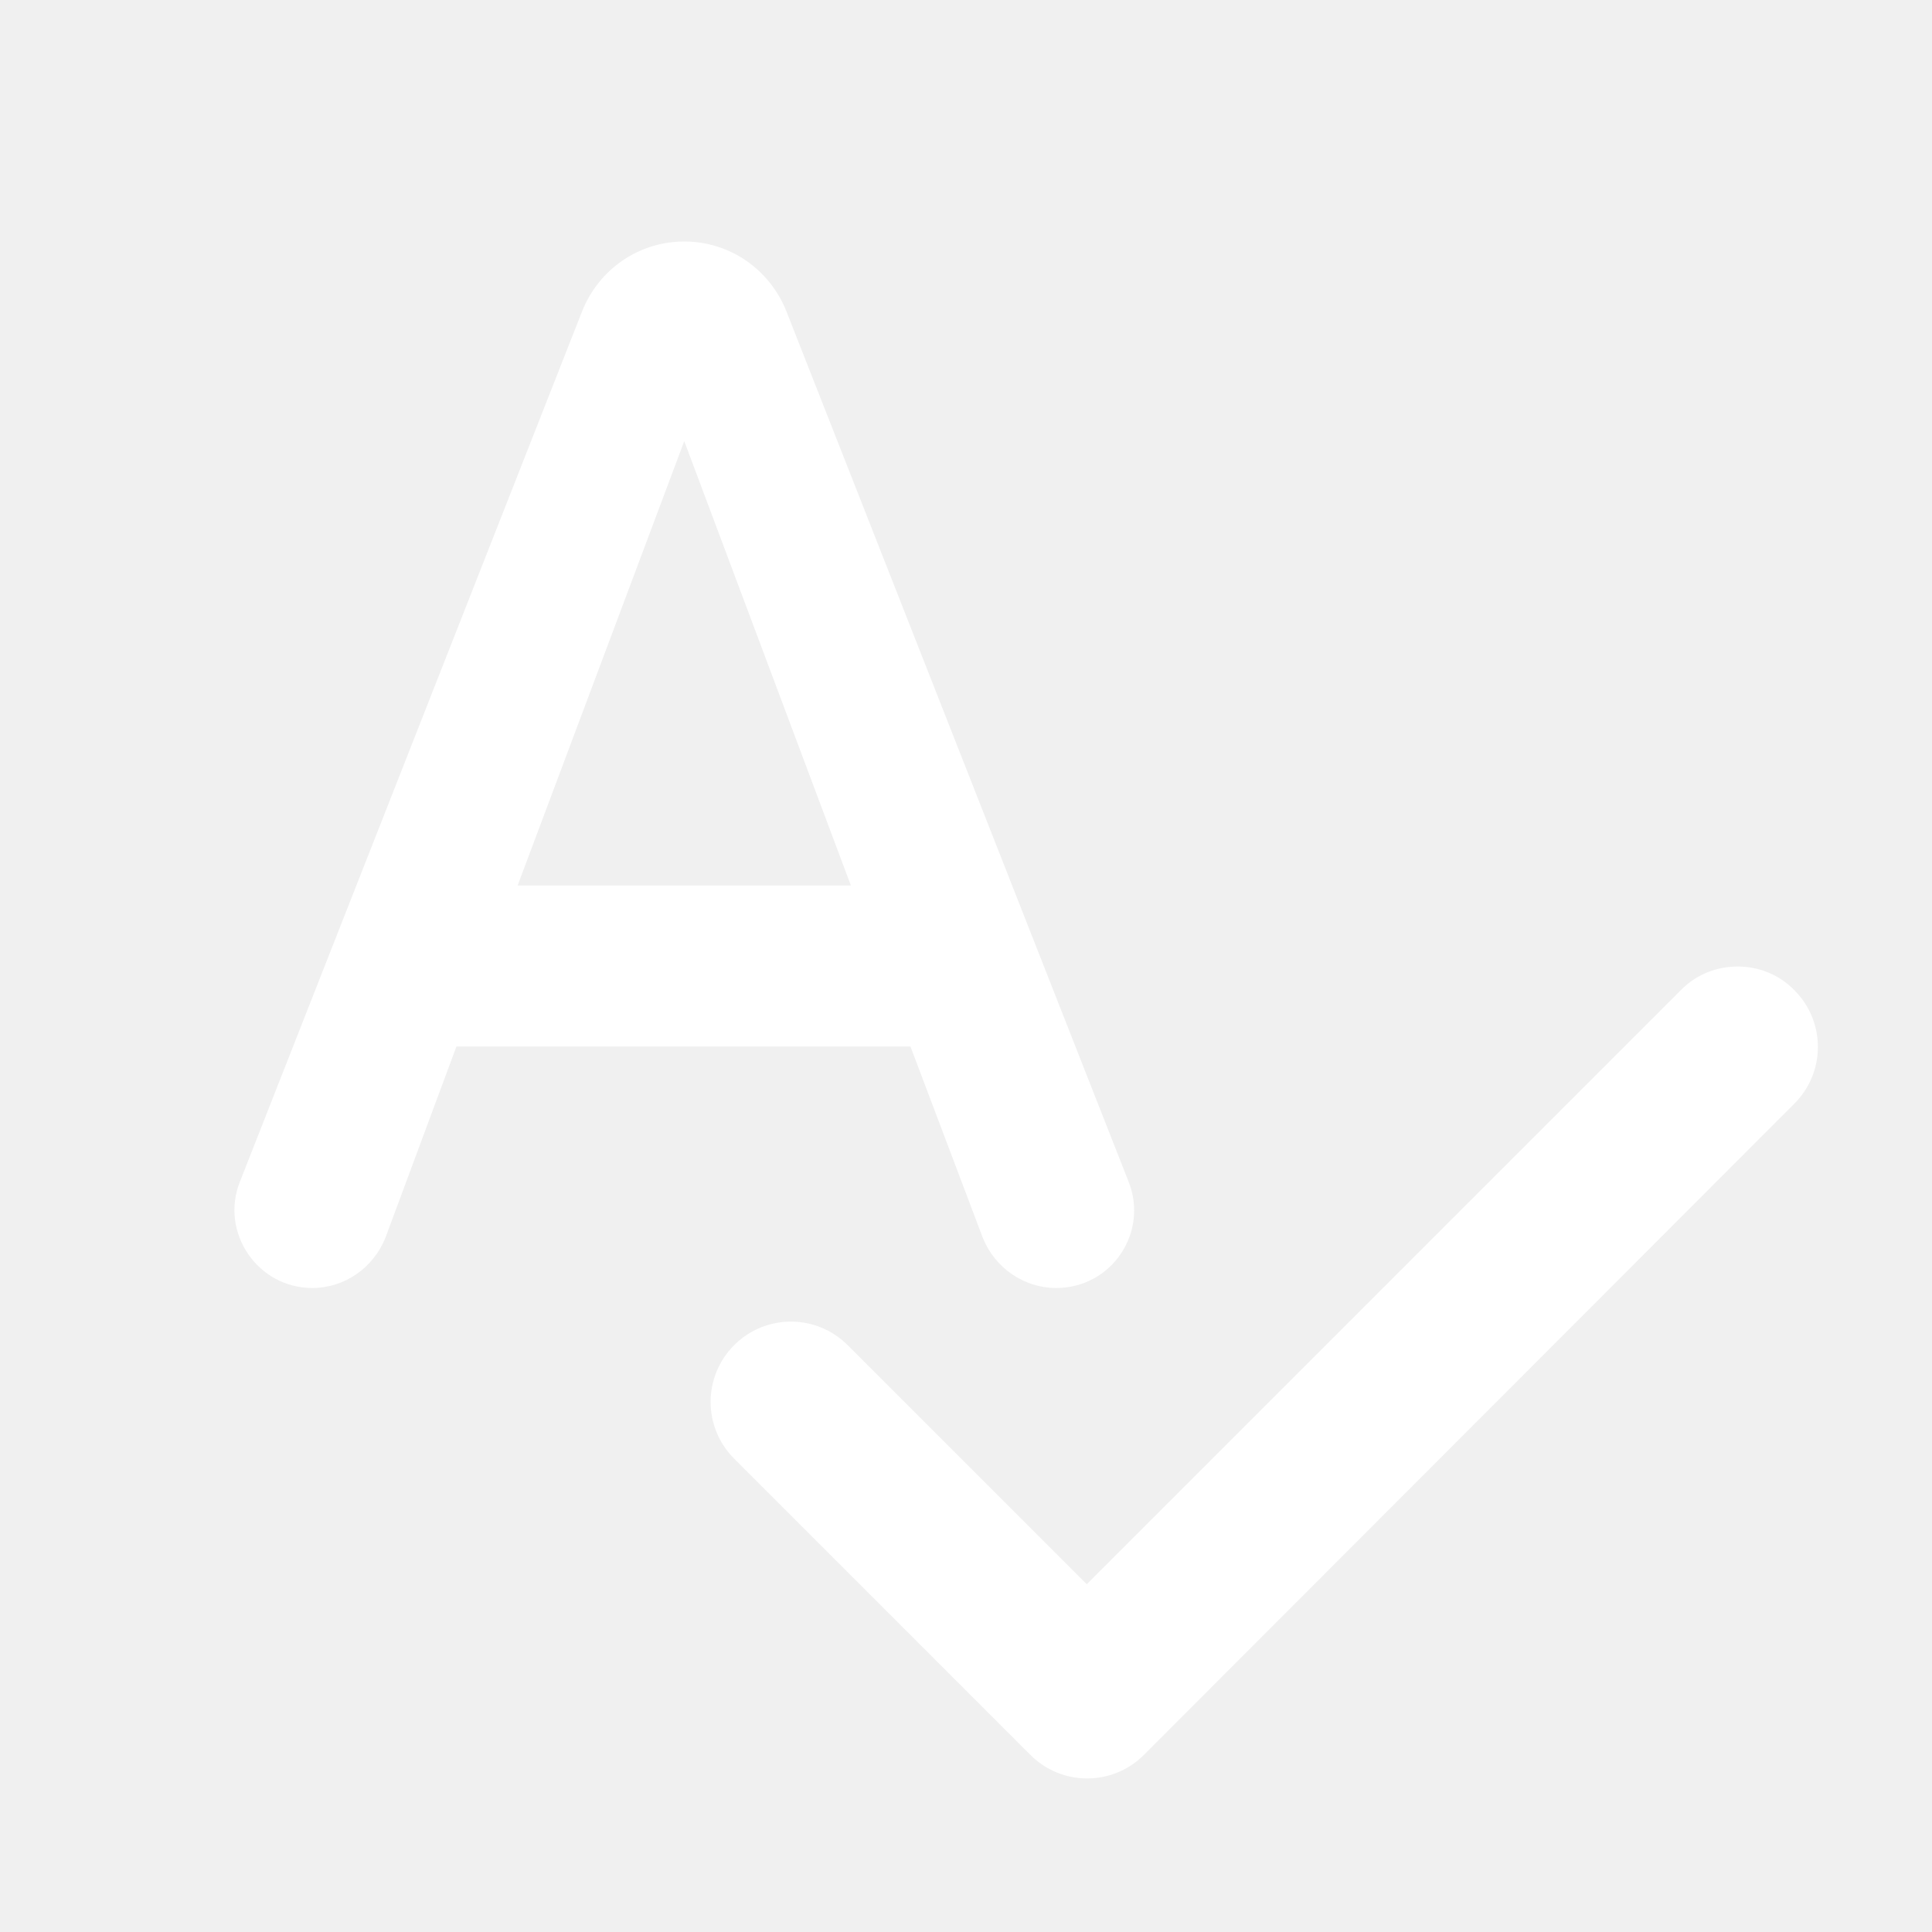
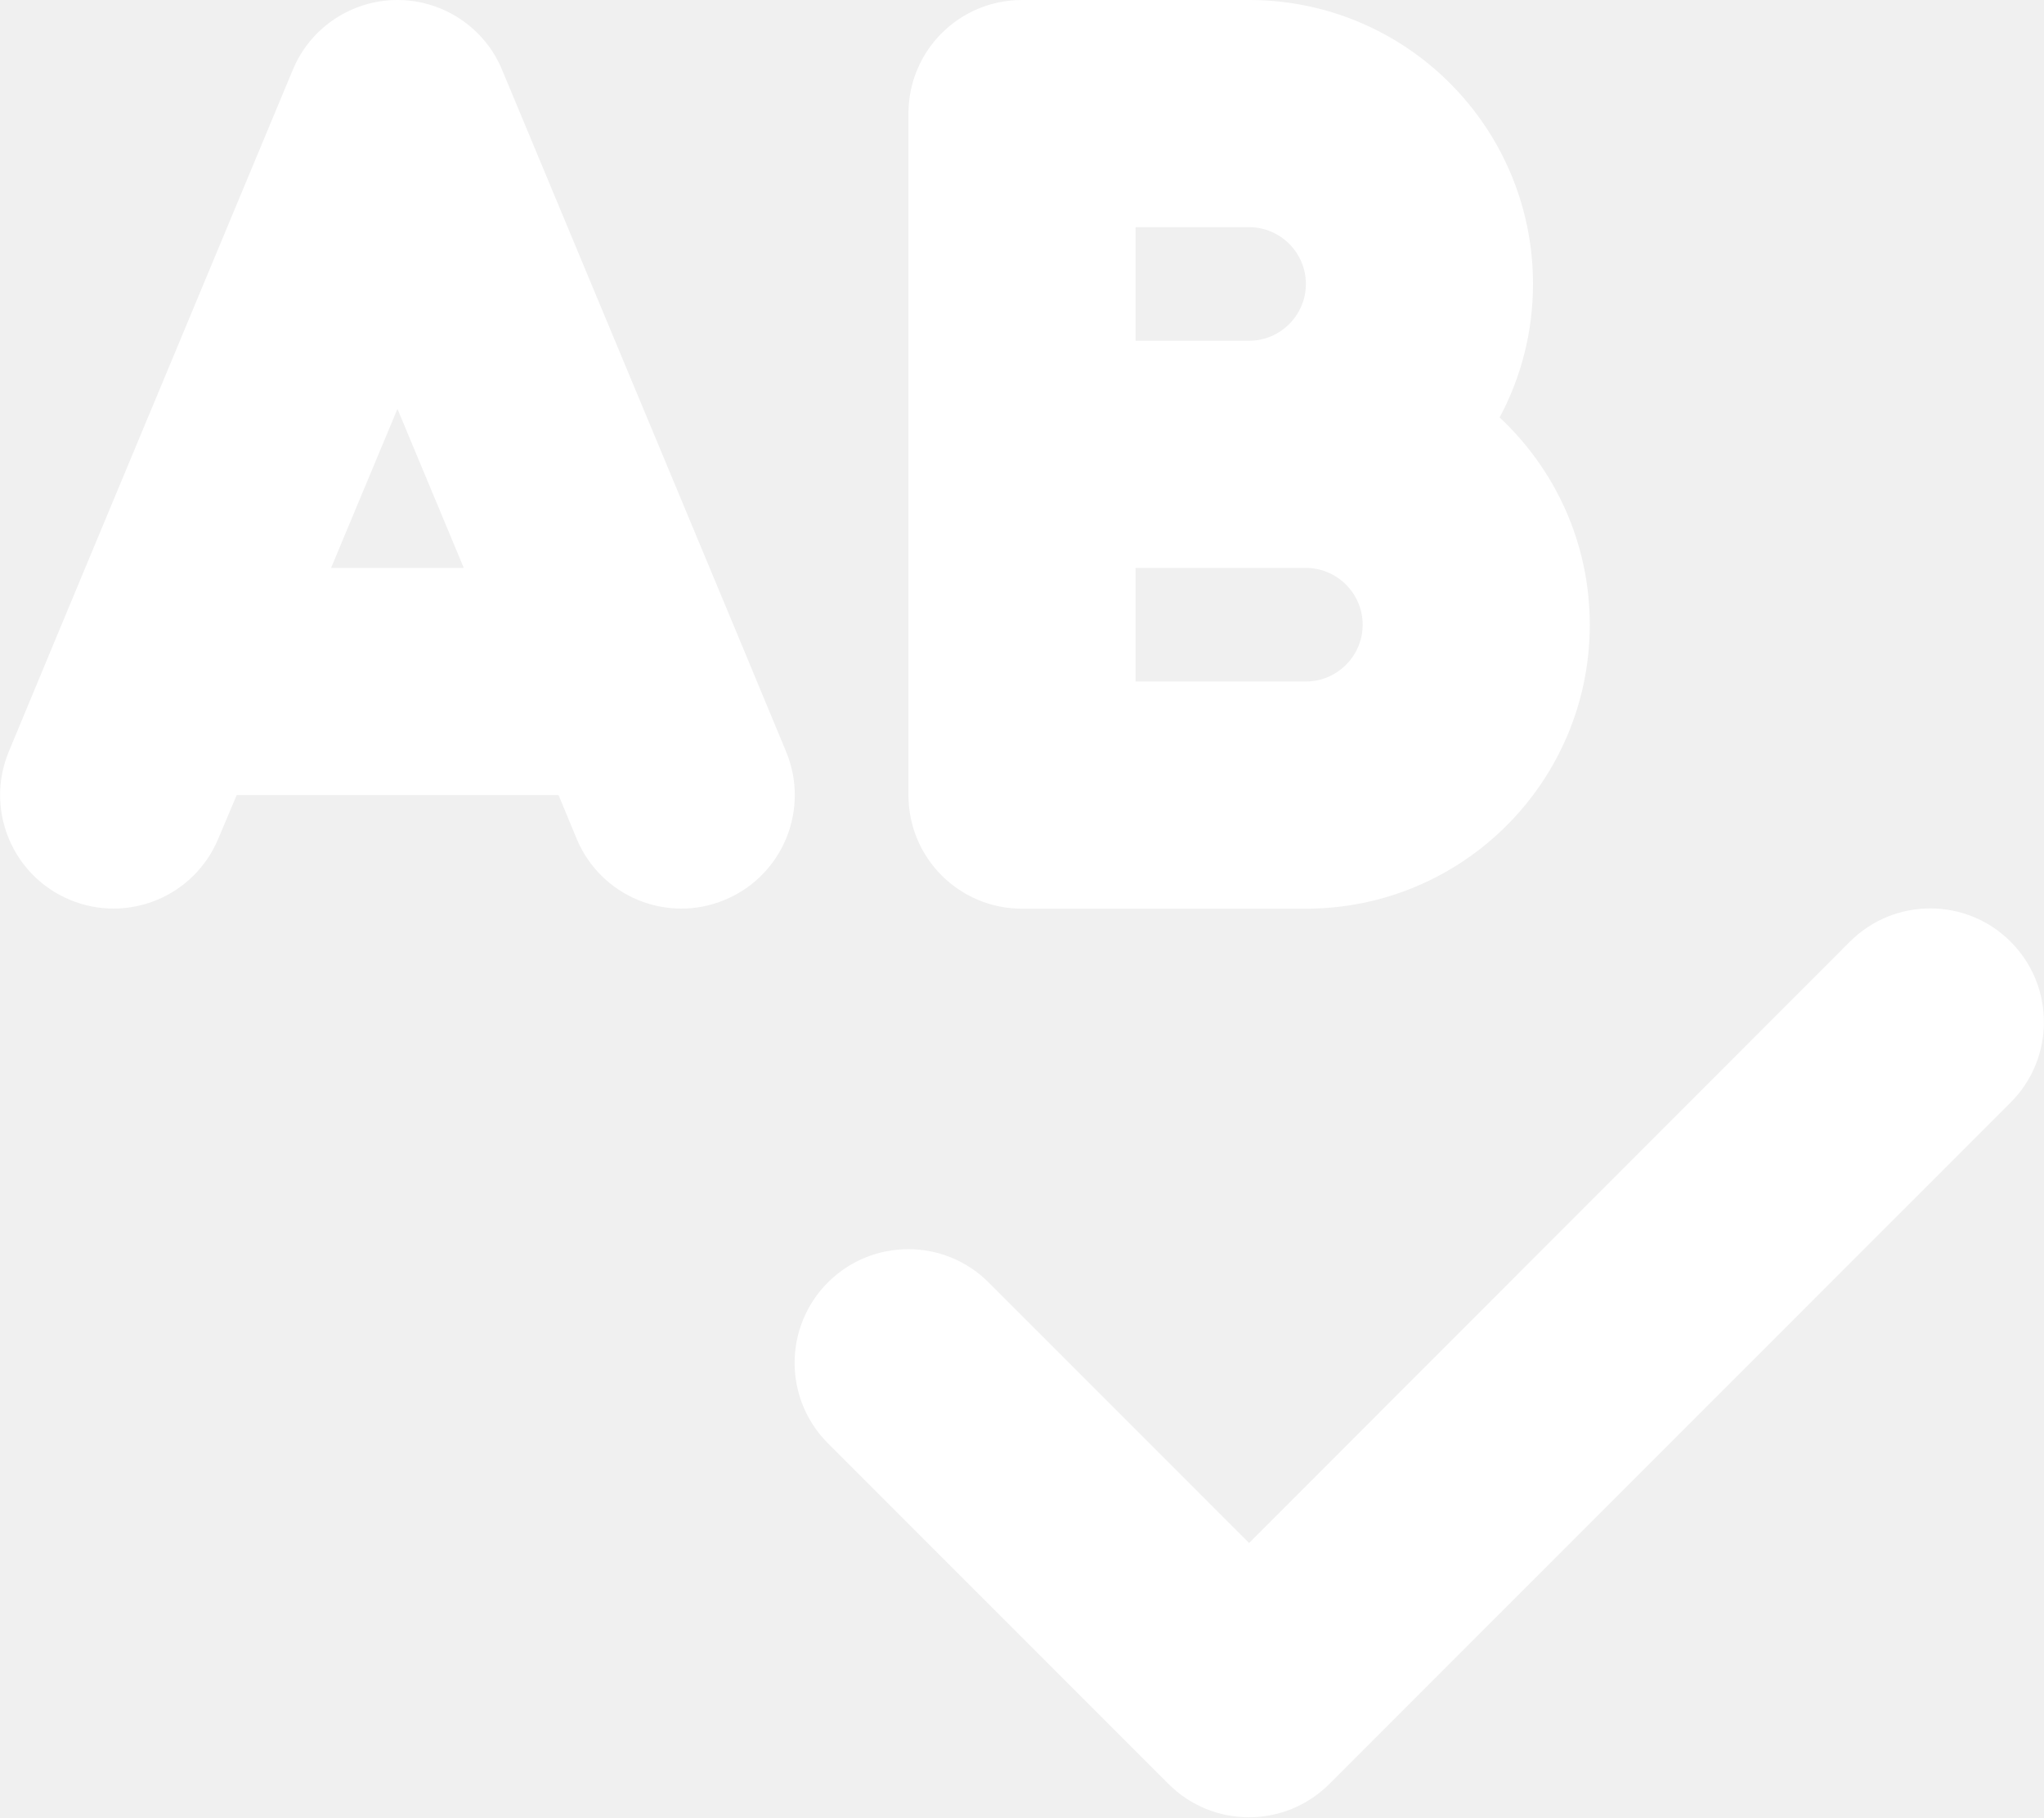
- <svg xmlns="http://www.w3.org/2000/svg" height="18px" viewBox="0 0 24 24" width="18px" fill="#FFFFFF">
-   <path d="M0 0h24v24H0V0z" fill="none" />
-   <path d="M13.12 16c.69 0 1.15-.69.9-1.32L9.77 3.87C9.56 3.34 9.06 3 8.5 3s-1.06.34-1.27.87L2.98 14.68c-.25.63.22 1.32.9 1.32.4 0 .76-.25.91-.63L5.67 13h5.64l.9 2.38c.15.37.51.62.91.62zm-6.69-5L8.5 5.48 10.57 11H6.43zm14.46 1.29l-7.39 7.39-2.97-2.97c-.39-.39-1.02-.39-1.41 0-.39.39-.39 1.02 0 1.41l3.68 3.68c.39.39 1.02.39 1.41 0l8.08-8.09c.39-.39.39-1.02 0-1.41-.38-.39-1.02-.39-1.4-.01z" />
+ <svg xmlns="http://www.w3.org/2000/svg" height="1em" viewBox="0 0 576 512">
+   <style>svg{fill:#ffffff}</style>
+   <path d="M112 0C99.1 0 87.4 7.8 82.5 19.7l-66.7 160-13.3 32c-6.8 16.3 .9 35 17.2 41.8s35-.9 41.8-17.2L66.7 224h90.7l5.1 12.3c6.8 16.3 25.5 24 41.8 17.2s24-25.5 17.2-41.8l-13.3-32-66.7-160C136.6 7.8 124.9 0 112 0zm18.7 160H93.3L112 115.2 130.7 160zM256 32v96 96c0 17.7 14.3 32 32 32h80c44.2 0 80-35.8 80-80c0-23.1-9.8-43.8-25.4-58.4c6-11.2 9.4-24 9.4-37.6c0-44.2-35.8-80-80-80H288c-17.7 0-32 14.3-32 32zm96 64H320V64h32c8.8 0 16 7.2 16 16s-7.2 16-16 16zm-32 64h32 16c8.8 0 16 7.2 16 16s-7.2 16-16 16H320V160zM566.6 310.6c12.5-12.5 12.5-32.8 0-45.3s-32.8-12.5-45.3 0L352 434.7l-73.4-73.4c-12.5-12.5-32.8-12.5-45.3 0s-12.5 32.8 0 45.3l96 96c12.5 12.5 32.8 12.5 45.3 0l192-192z" />
</svg>
